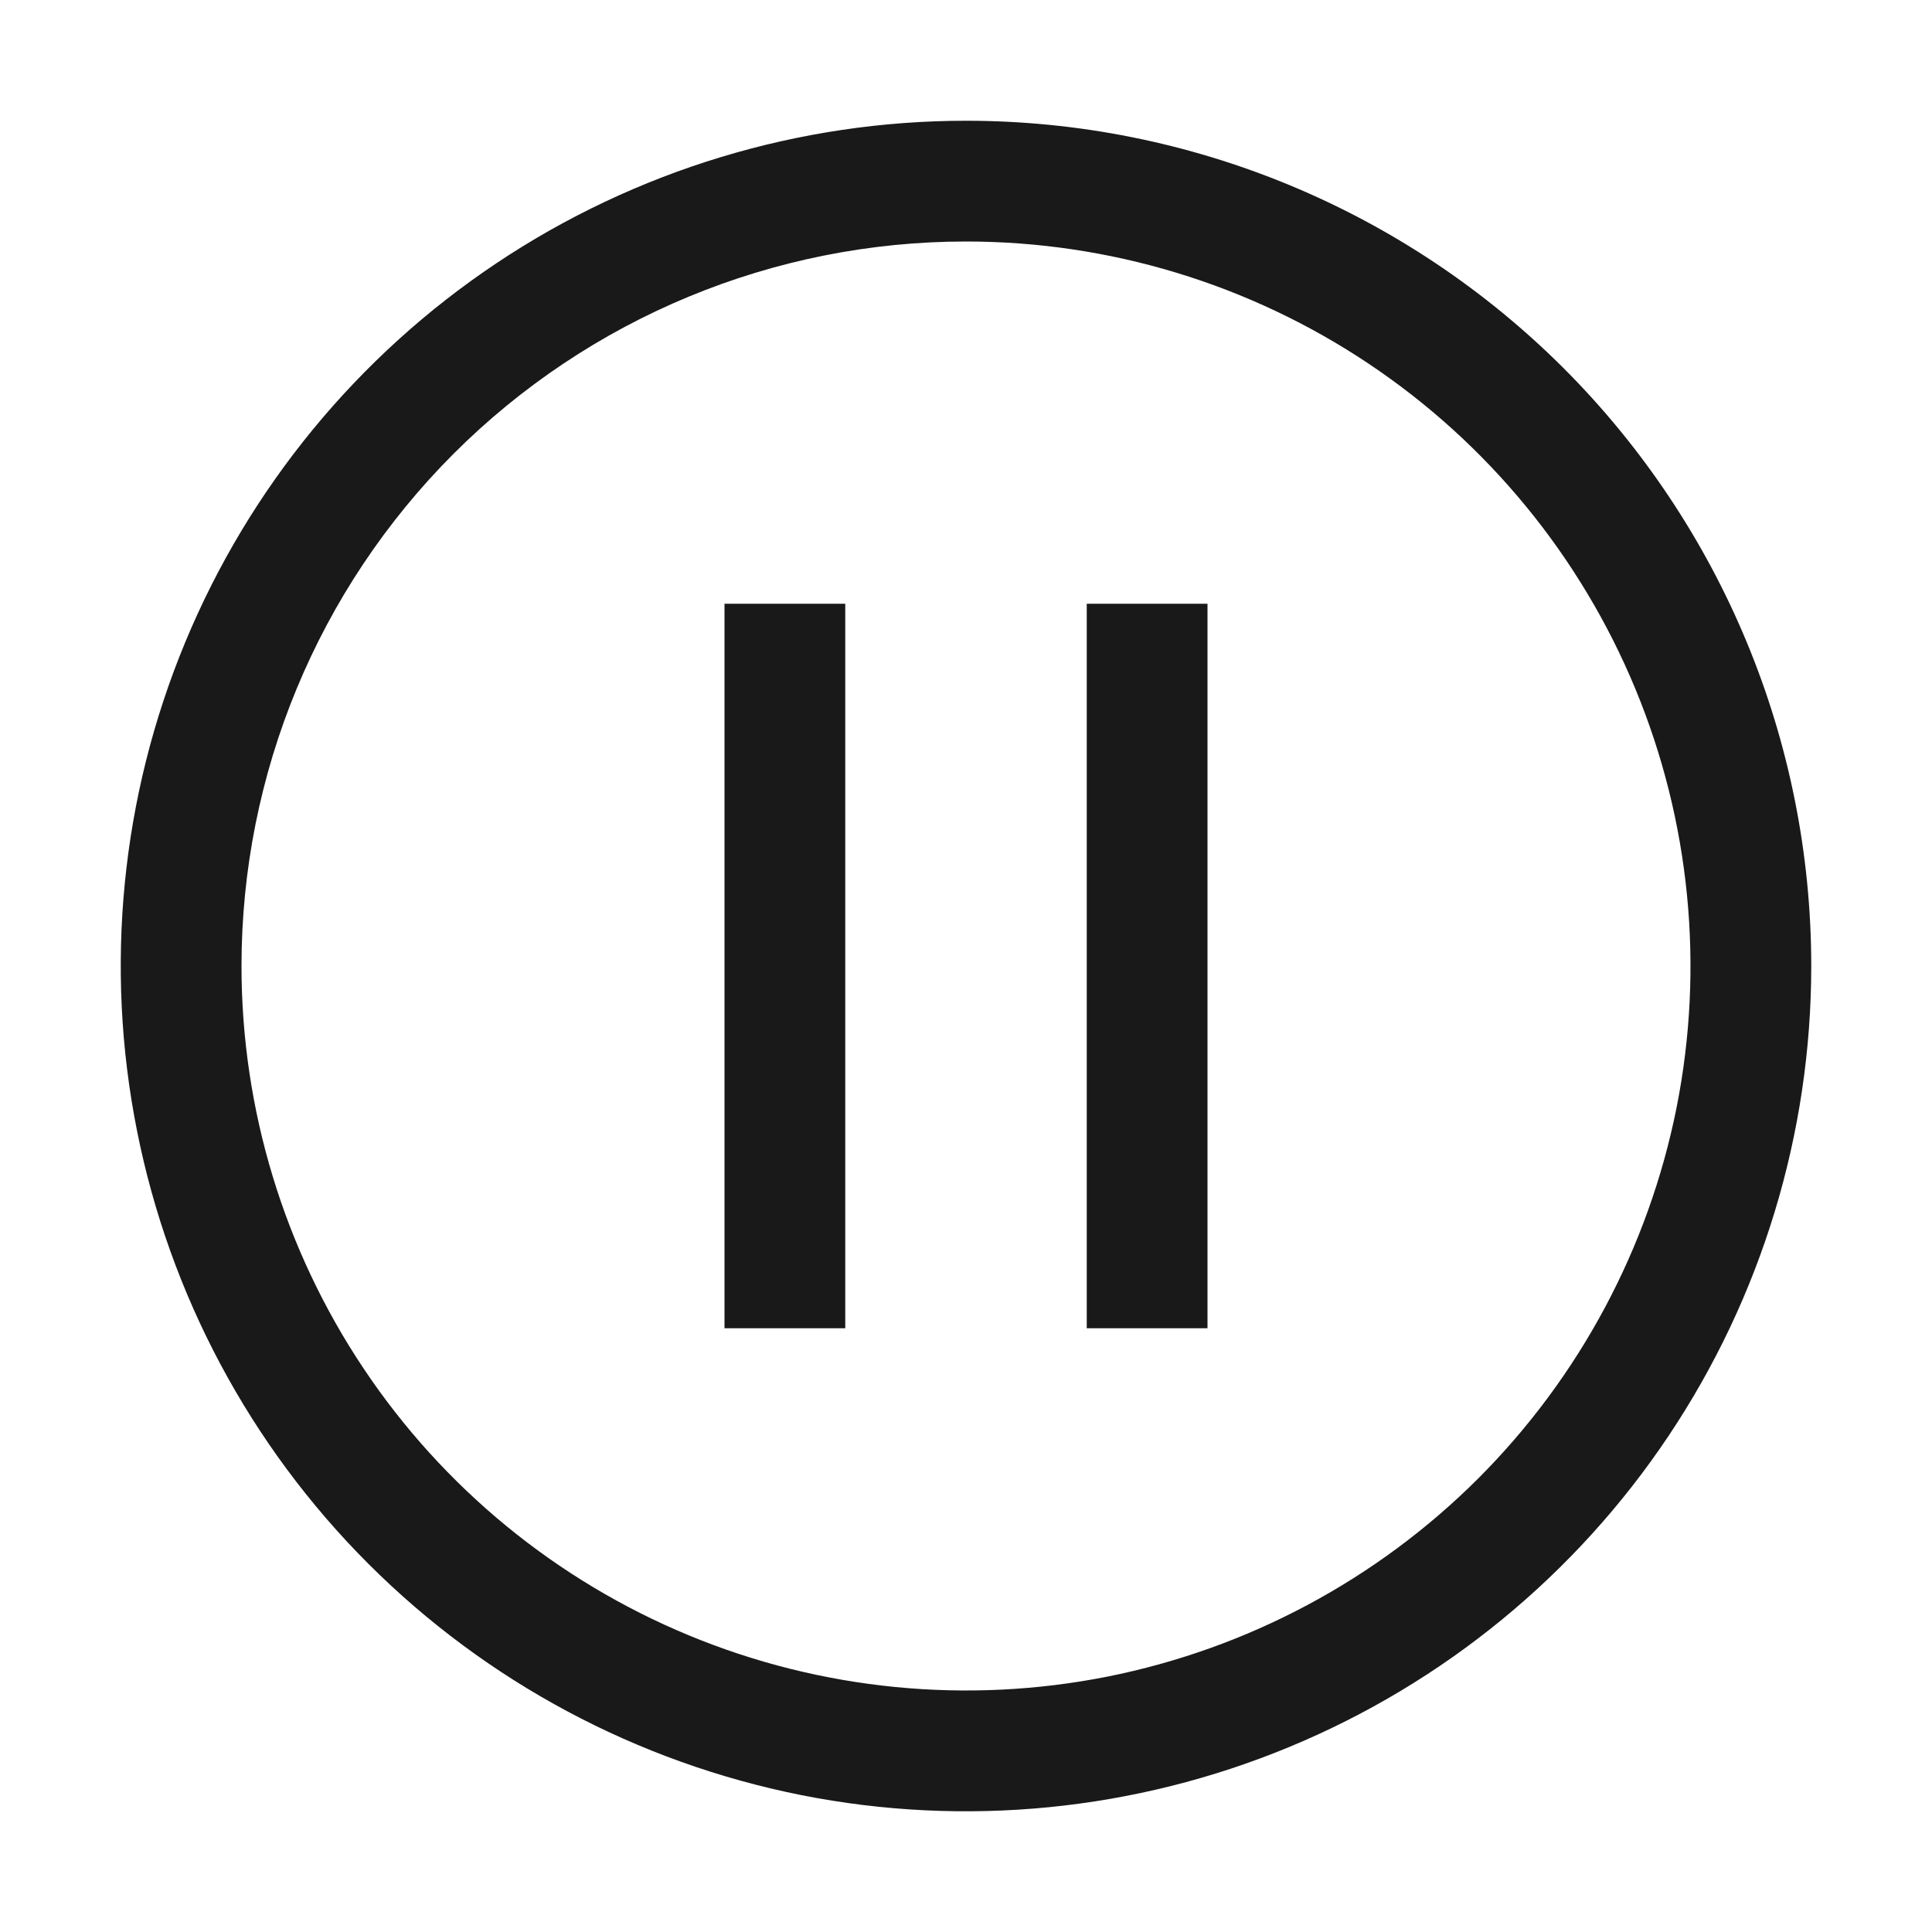
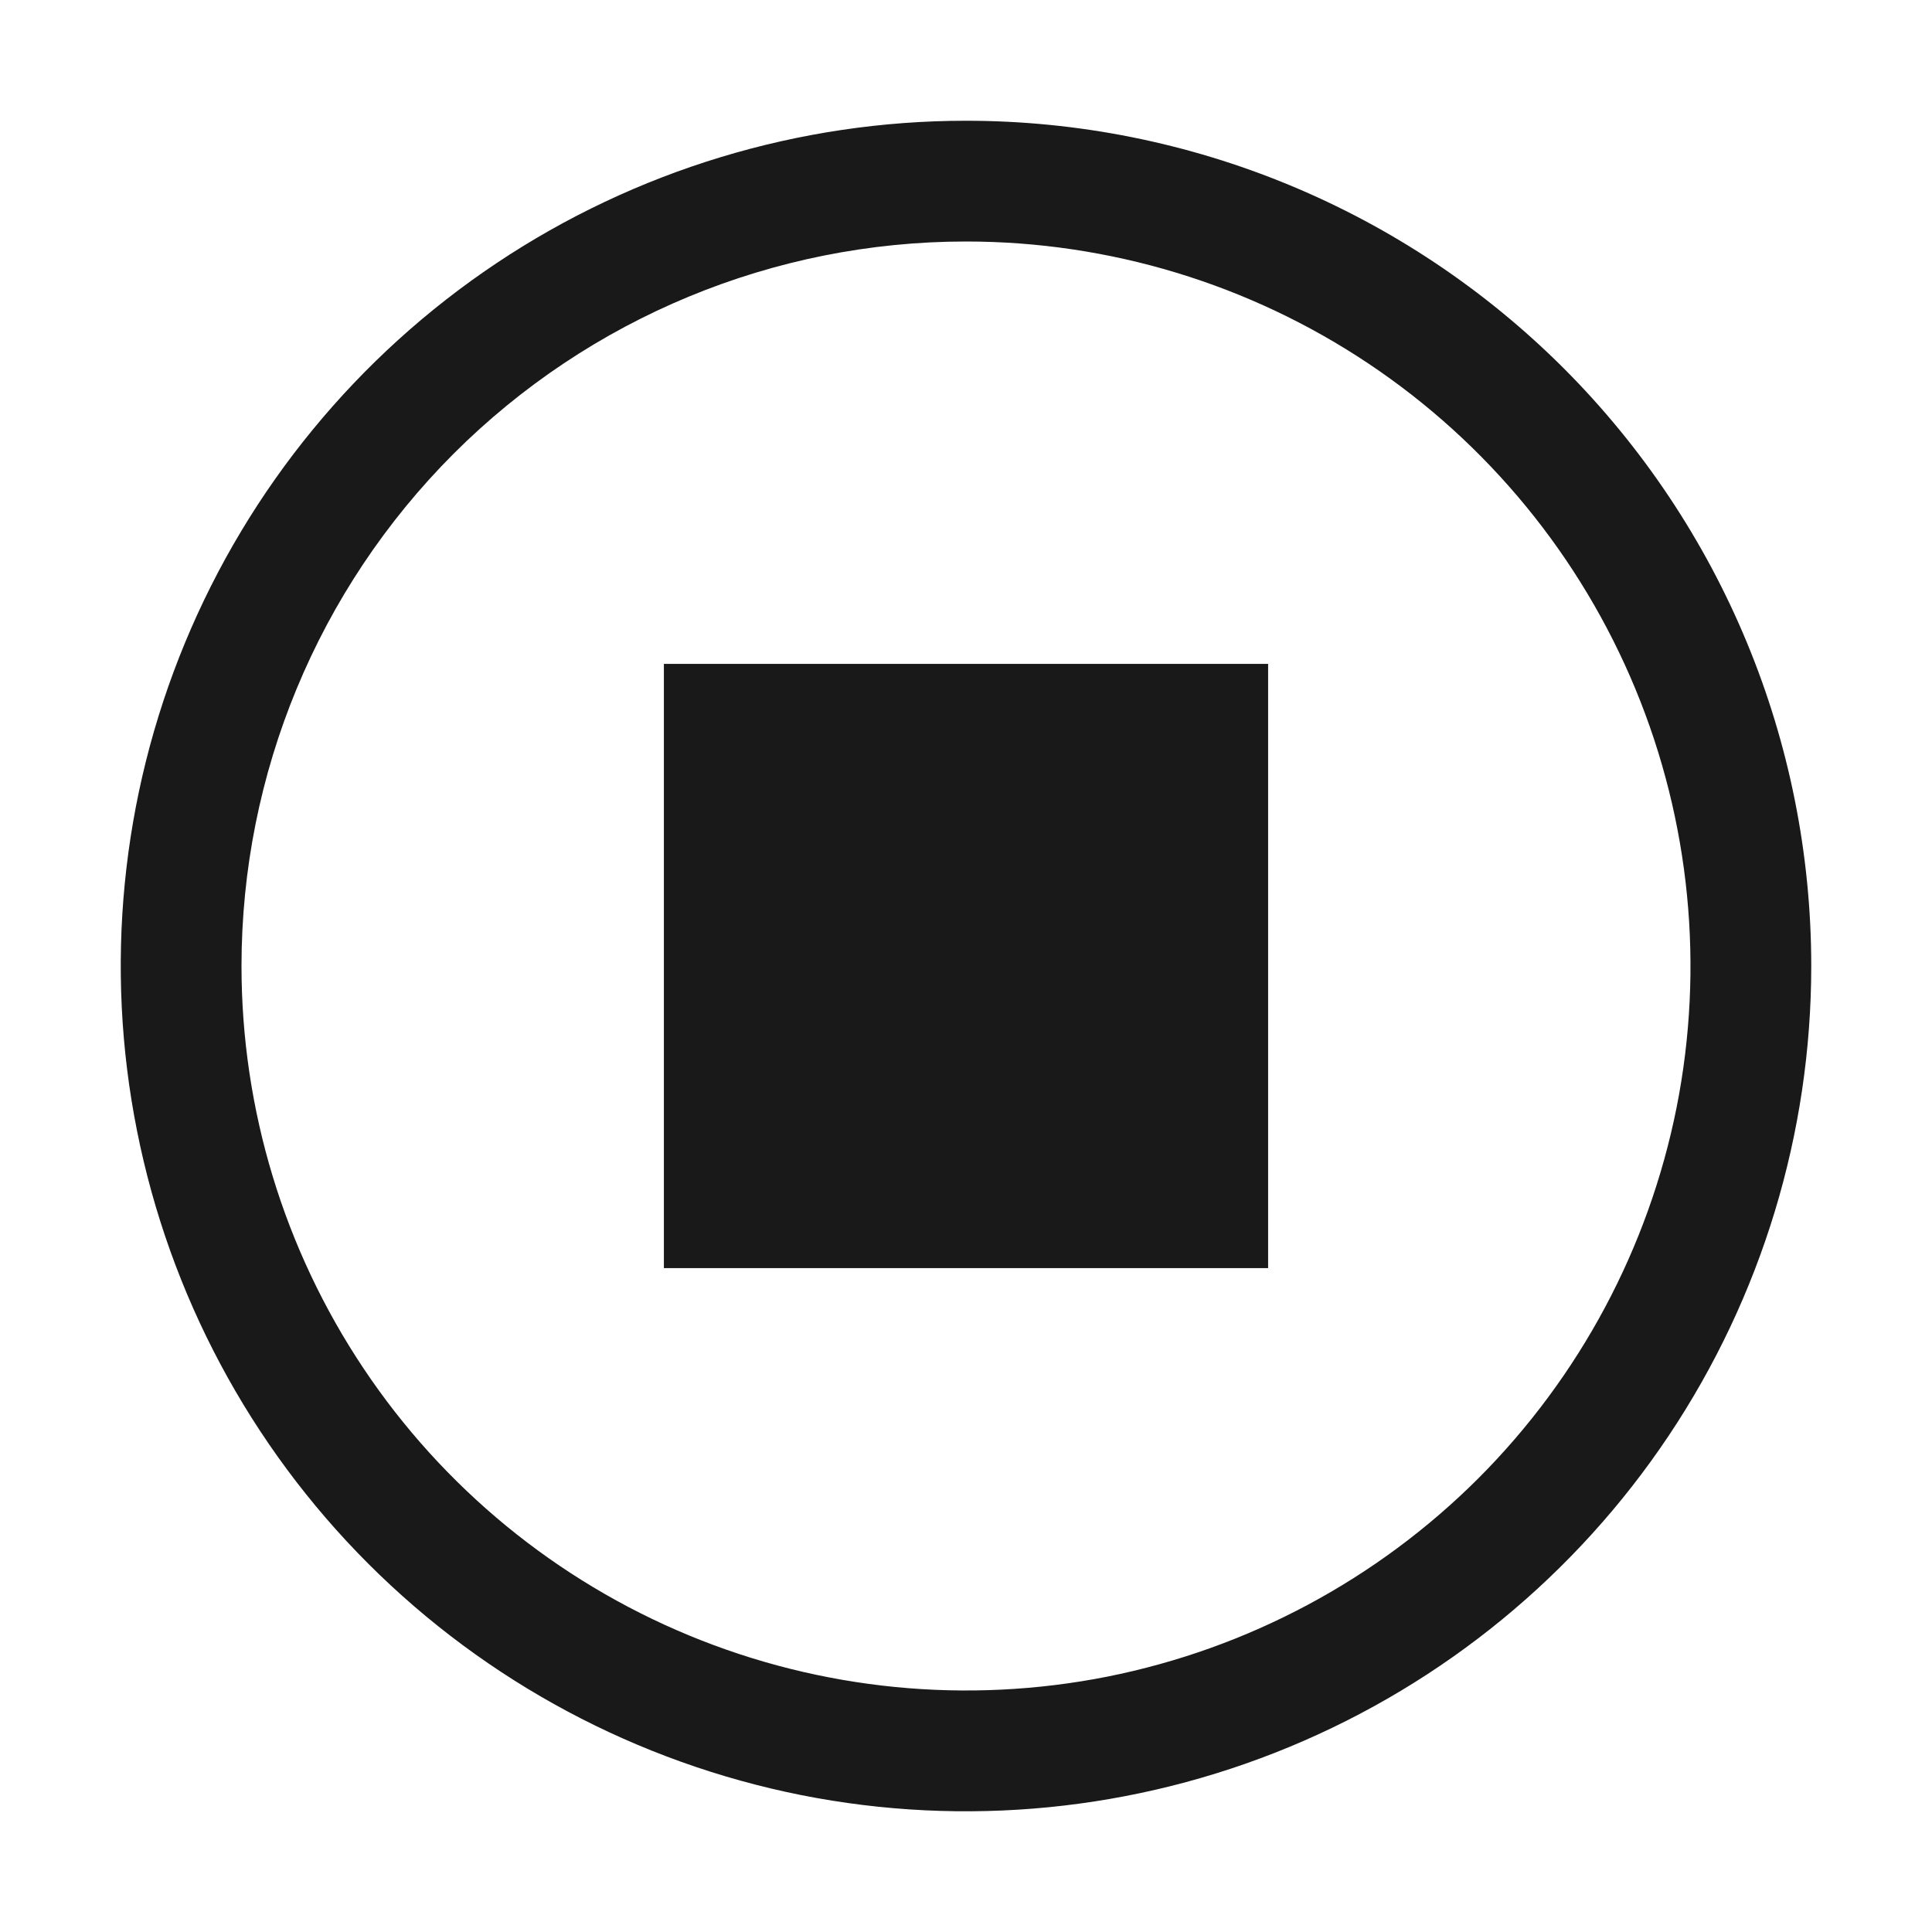
<svg xmlns="http://www.w3.org/2000/svg" width="16" height="16" viewBox="0 0 16 16" fill="none">
-   <path d="M7 5H6V11H7V5Z" fill="black" fill-opacity="0.9" />
-   <path d="M10 5H9V11H10V5Z" fill="black" fill-opacity="0.9" />
-   <path fill-rule="evenodd" clip-rule="evenodd" d="M4.111 2.18C5.262 1.411 6.616 1 8 1C9.857 1 11.637 1.738 12.95 3.05C14.262 4.363 15 6.143 15 8C15 9.384 14.589 10.738 13.82 11.889C13.051 13.04 11.958 13.937 10.679 14.467C9.4 14.997 7.992 15.136 6.634 14.866C5.277 14.595 4.029 13.929 3.05 12.95C2.071 11.971 1.405 10.723 1.135 9.366C0.864 8.008 1.003 6.6 1.533 5.321C2.063 4.042 2.96 2.949 4.111 2.18ZM11.333 3.011C10.347 2.352 9.187 2 8 2C6.409 2 4.883 2.632 3.757 3.757C2.632 4.883 2 6.409 2 8C2 9.187 2.352 10.347 3.011 11.333C3.67 12.32 4.608 13.089 5.704 13.543C6.8 13.997 8.007 14.116 9.171 13.885C10.334 13.653 11.403 13.082 12.243 12.243C13.082 11.403 13.653 10.334 13.885 9.171C14.116 8.007 13.997 6.8 13.543 5.704C13.089 4.608 12.32 3.67 11.333 3.011Z" fill="black" fill-opacity="0.9" />
+   <path d="M5.498 5.498H10.502V10.502H5.498V5.498Z" fill="black" fill-opacity="0.9" />
+   <path fill-rule="evenodd" clip-rule="evenodd" d="M8 1C6.616 1 5.262 1.411 4.111 2.18C2.96 2.949 2.063 4.042 1.533 5.321C1.003 6.6 0.864 8.008 1.135 9.366C1.405 10.723 2.071 11.971 3.05 12.95C4.029 13.929 5.277 14.595 6.634 14.866C7.992 15.136 9.4 14.997 10.679 14.467C11.958 13.937 13.051 13.04 13.82 11.889C14.589 10.738 15 9.384 15 8C15 6.143 14.262 4.363 12.95 3.05C11.637 1.738 9.857 1 8 1ZM8 2C9.187 2 10.347 2.352 11.333 3.011C12.32 3.67 13.089 4.608 13.543 5.704C13.997 6.8 14.116 8.007 13.885 9.171C13.653 10.334 13.082 11.403 12.243 12.243C11.403 13.082 10.334 13.653 9.171 13.885C8.007 14.116 6.8 13.997 5.704 13.543C4.608 13.089 3.67 12.32 3.011 11.333C2.352 10.347 2 9.187 2 8C2 6.409 2.632 4.883 3.757 3.757C4.883 2.632 6.409 2 8 2Z" fill="black" fill-opacity="0.9" />
</svg>
